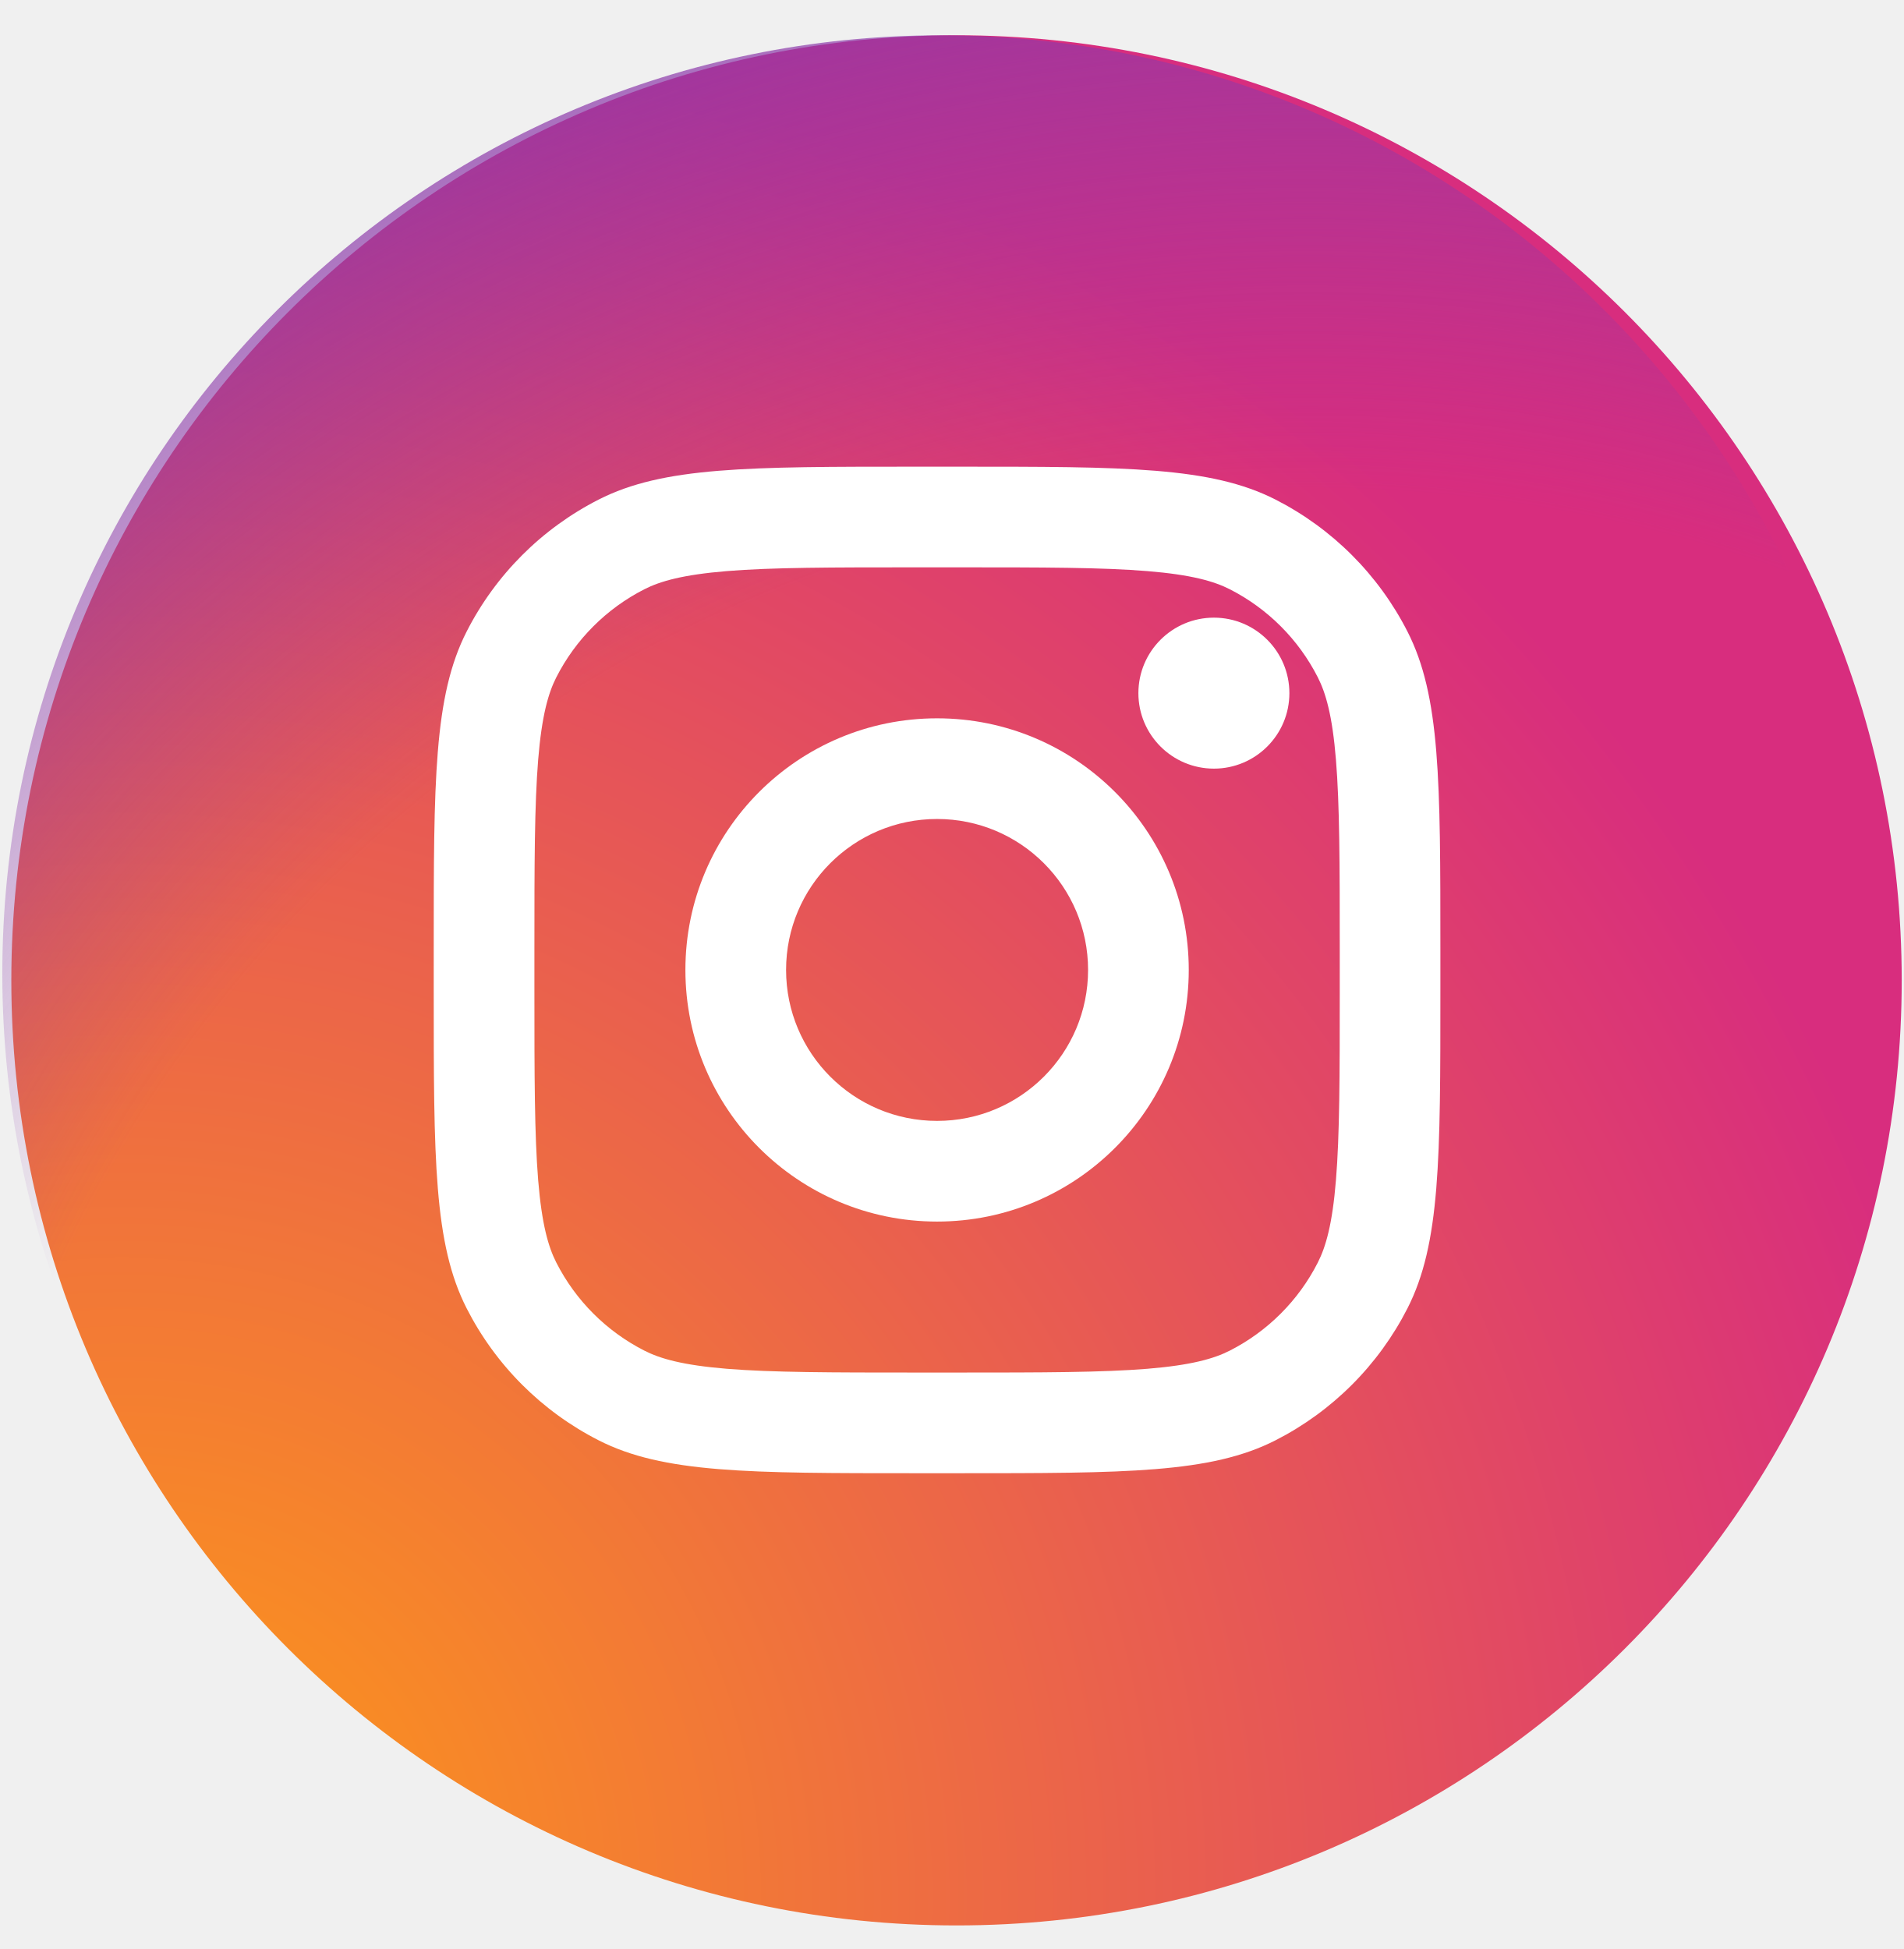
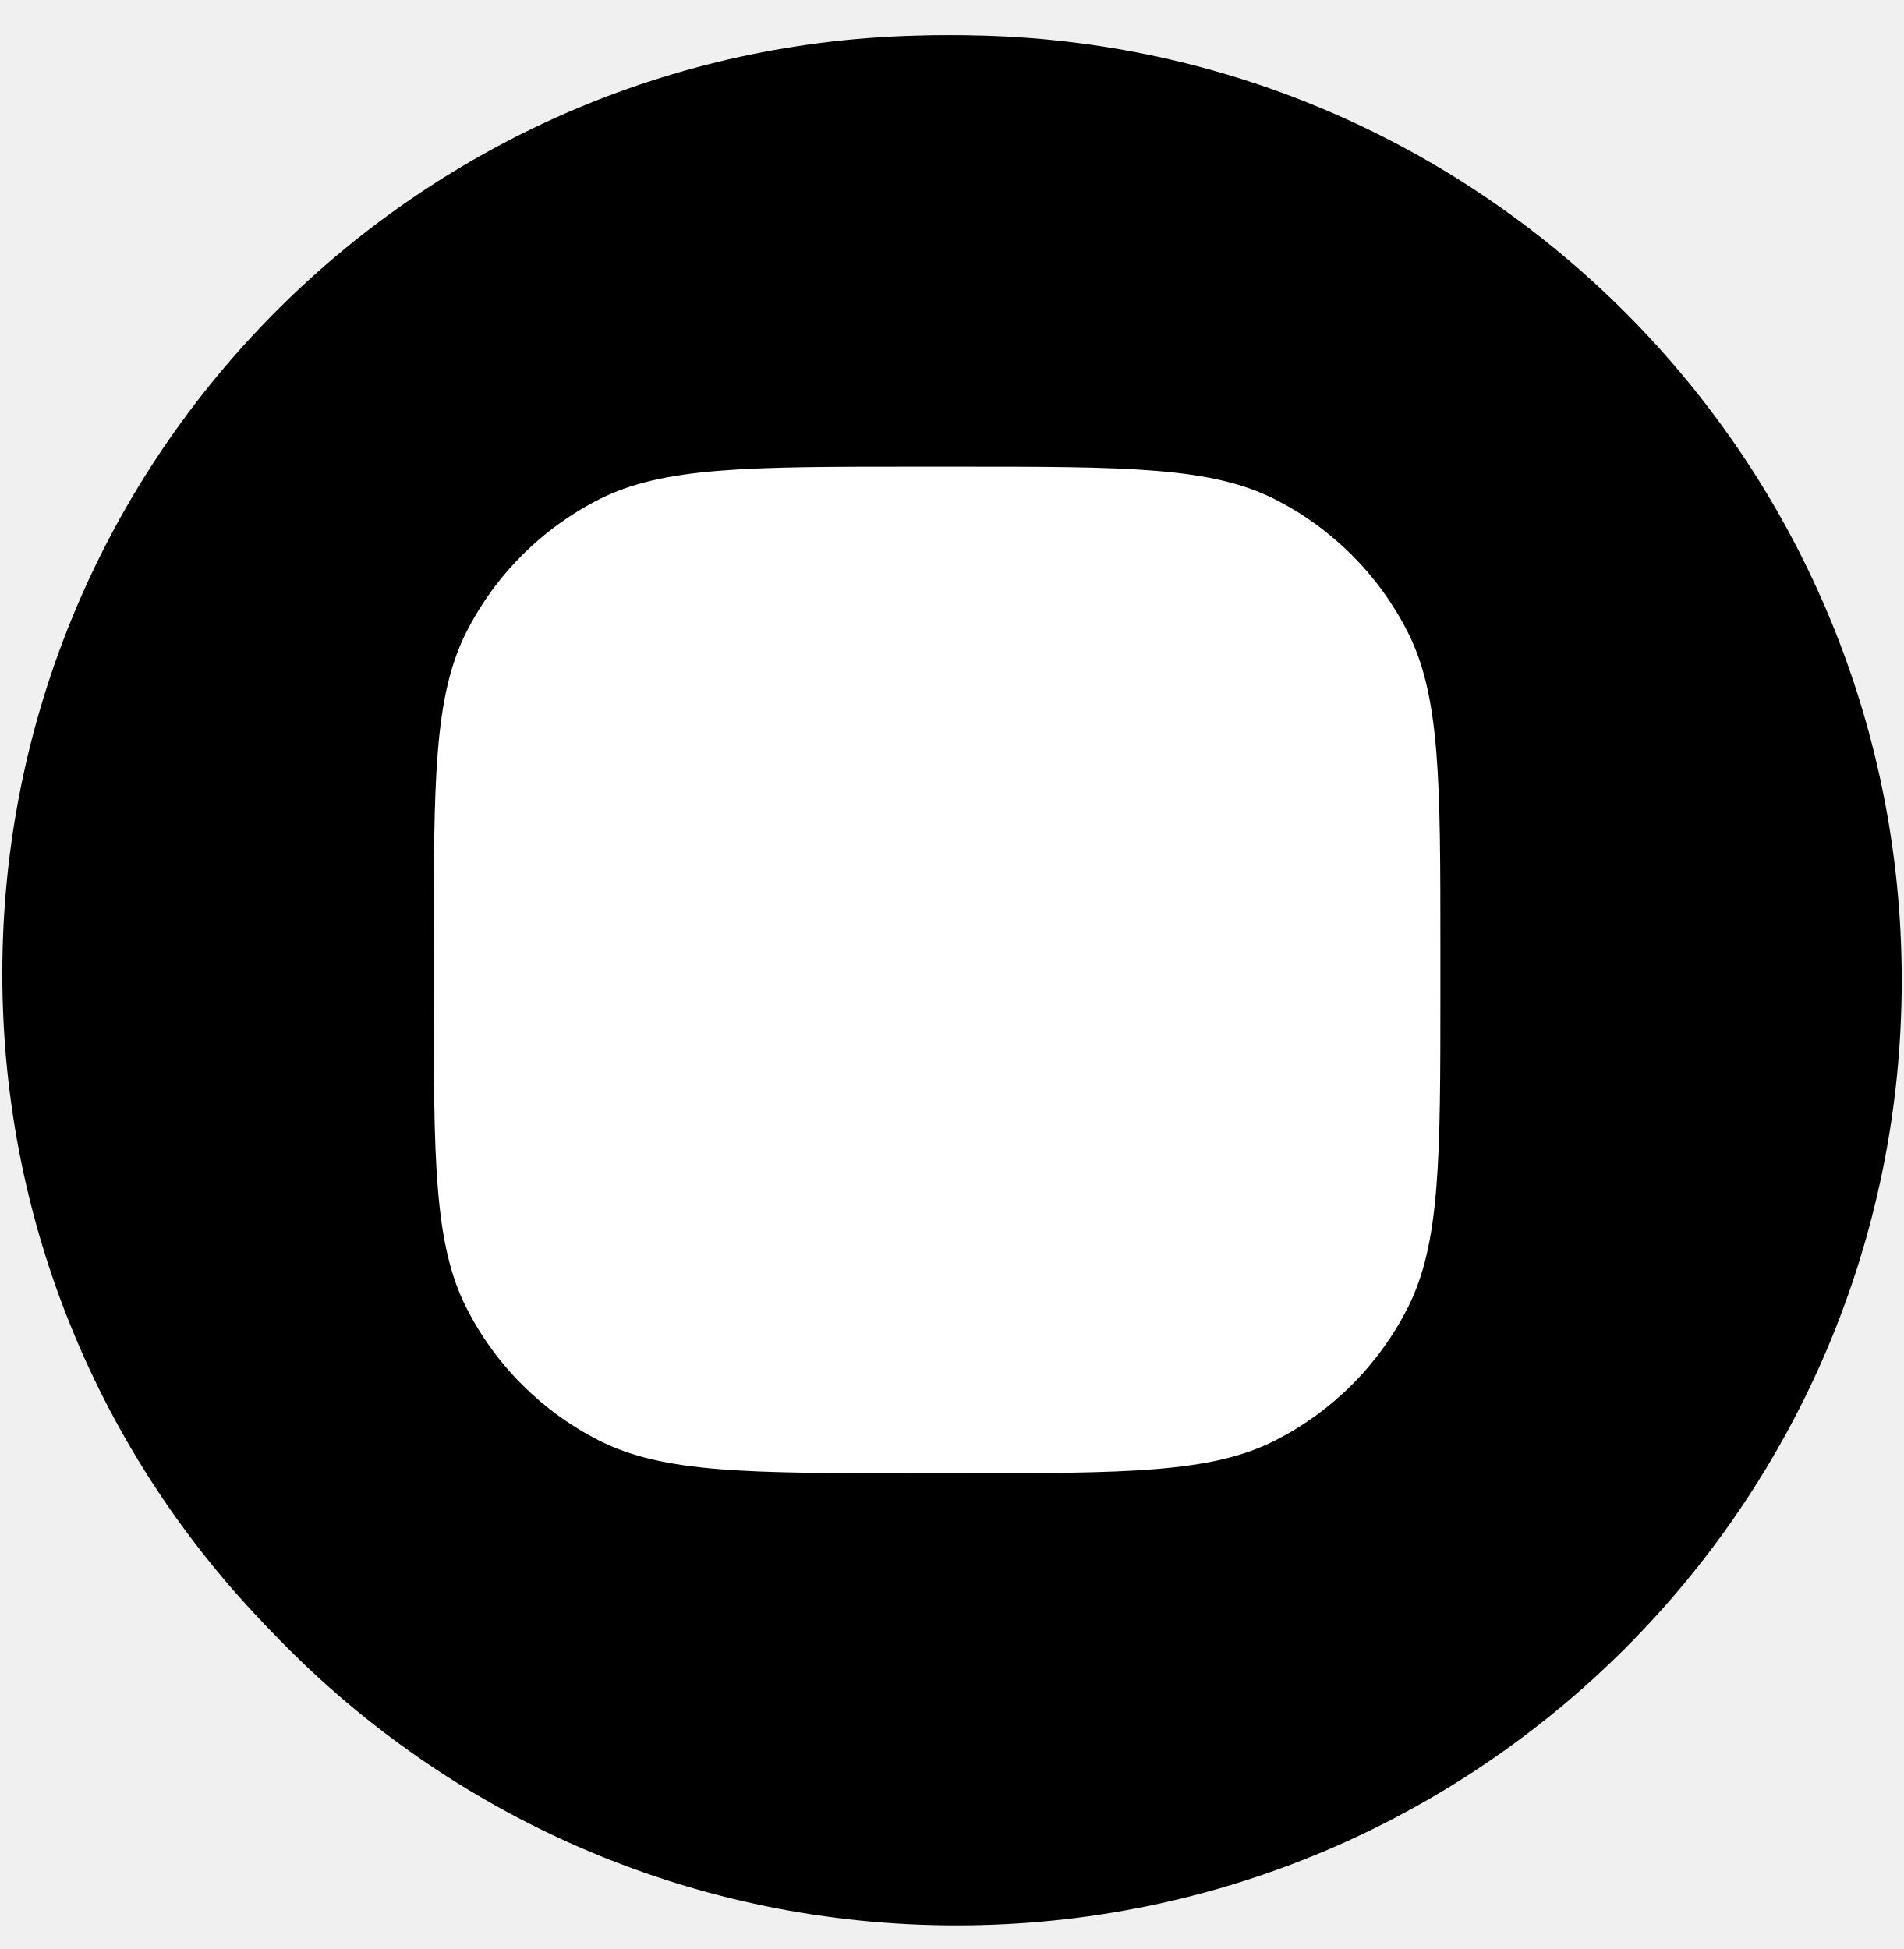
<svg xmlns="http://www.w3.org/2000/svg" width="42" height="43" viewBox="0 0 42 43" fill="none">
  <circle cx="21.101" cy="21.629" r="20.851" fill="url(#paint0_radial_1_4017)" />
  <circle cx="20.753" cy="21.481" r="20.702" fill="url(#paint1_radial_1_4017)" />
  <path d="M28.444 15.293C28.444 16.212 27.698 16.958 26.779 16.958C25.859 16.958 25.113 16.212 25.113 15.293C25.113 14.373 25.859 13.627 26.779 13.627C27.698 13.627 28.444 14.373 28.444 15.293Z" fill="white" />
-   <path fill-rule="evenodd" clip-rule="evenodd" d="M20.672 26.951C23.738 26.951 26.224 24.466 26.224 21.399C26.224 18.333 23.738 15.848 20.672 15.848C17.606 15.848 15.12 18.333 15.12 21.399C15.12 24.466 17.606 26.951 20.672 26.951ZM20.672 24.73C22.512 24.73 24.003 23.239 24.003 21.399C24.003 19.56 22.512 18.069 20.672 18.069C18.832 18.069 17.341 19.56 17.341 21.399C17.341 23.239 18.832 24.73 20.672 24.73Z" fill="white" />
-   <path fill-rule="evenodd" clip-rule="evenodd" d="M9.568 20.955C9.568 17.224 9.568 15.359 10.294 13.934C10.933 12.68 11.952 11.661 13.206 11.022C14.631 10.296 16.497 10.296 20.228 10.296H21.116C24.847 10.296 26.713 10.296 28.138 11.022C29.391 11.661 30.41 12.68 31.049 13.934C31.775 15.359 31.775 17.224 31.775 20.955V21.844C31.775 25.575 31.775 27.44 31.049 28.865C30.41 30.119 29.391 31.138 28.138 31.777C26.713 32.503 24.847 32.503 21.116 32.503H20.228C16.497 32.503 14.631 32.503 13.206 31.777C11.952 31.138 10.933 30.119 10.294 28.865C9.568 27.44 9.568 25.575 9.568 21.844V20.955ZM20.228 12.517H21.116C23.018 12.517 24.311 12.518 25.311 12.6C26.284 12.68 26.782 12.824 27.13 13.001C27.965 13.427 28.645 14.106 29.07 14.942C29.247 15.289 29.392 15.787 29.471 16.761C29.553 17.76 29.555 19.053 29.555 20.955V21.844C29.555 23.746 29.553 25.039 29.471 26.038C29.392 27.012 29.247 27.51 29.07 27.857C28.645 28.693 27.965 29.372 27.13 29.798C26.782 29.975 26.284 30.119 25.311 30.199C24.311 30.28 23.018 30.282 21.116 30.282H20.228C18.325 30.282 17.032 30.28 16.033 30.199C15.059 30.119 14.561 29.975 14.214 29.798C13.378 29.372 12.699 28.693 12.273 27.857C12.096 27.51 11.952 27.012 11.872 26.038C11.791 25.039 11.789 23.746 11.789 21.844V20.955C11.789 19.053 11.791 17.76 11.872 16.761C11.952 15.787 12.096 15.289 12.273 14.942C12.699 14.106 13.378 13.427 14.214 13.001C14.561 12.824 15.059 12.68 16.033 12.6C17.032 12.518 18.325 12.517 20.228 12.517Z" fill="white" />
+   <path fillRule="evenodd" clipRule="evenodd" d="M20.672 26.951C23.738 26.951 26.224 24.466 26.224 21.399C26.224 18.333 23.738 15.848 20.672 15.848C17.606 15.848 15.12 18.333 15.12 21.399C15.12 24.466 17.606 26.951 20.672 26.951ZM20.672 24.73C22.512 24.73 24.003 23.239 24.003 21.399C24.003 19.56 22.512 18.069 20.672 18.069C18.832 18.069 17.341 19.56 17.341 21.399C17.341 23.239 18.832 24.73 20.672 24.73Z" fill="white" />
+   <path fillRule="evenodd" clipRule="evenodd" d="M9.568 20.955C9.568 17.224 9.568 15.359 10.294 13.934C10.933 12.68 11.952 11.661 13.206 11.022C14.631 10.296 16.497 10.296 20.228 10.296H21.116C24.847 10.296 26.713 10.296 28.138 11.022C29.391 11.661 30.41 12.68 31.049 13.934C31.775 15.359 31.775 17.224 31.775 20.955V21.844C31.775 25.575 31.775 27.44 31.049 28.865C30.41 30.119 29.391 31.138 28.138 31.777C26.713 32.503 24.847 32.503 21.116 32.503H20.228C16.497 32.503 14.631 32.503 13.206 31.777C11.952 31.138 10.933 30.119 10.294 28.865C9.568 27.44 9.568 25.575 9.568 21.844V20.955ZM20.228 12.517H21.116C23.018 12.517 24.311 12.518 25.311 12.6C26.284 12.68 26.782 12.824 27.13 13.001C27.965 13.427 28.645 14.106 29.07 14.942C29.247 15.289 29.392 15.787 29.471 16.761C29.553 17.76 29.555 19.053 29.555 20.955V21.844C29.555 23.746 29.553 25.039 29.471 26.038C29.392 27.012 29.247 27.51 29.07 27.857C28.645 28.693 27.965 29.372 27.13 29.798C26.782 29.975 26.284 30.119 25.311 30.199C24.311 30.28 23.018 30.282 21.116 30.282H20.228C18.325 30.282 17.032 30.28 16.033 30.199C15.059 30.119 14.561 29.975 14.214 29.798C13.378 29.372 12.699 28.693 12.273 27.857C12.096 27.51 11.952 27.012 11.872 26.038C11.791 25.039 11.789 23.746 11.789 21.844V20.955C11.789 19.053 11.791 17.76 11.872 16.761C11.952 15.787 12.096 15.289 12.273 14.942C12.699 14.106 13.378 13.427 14.214 13.001C14.561 12.824 15.059 12.68 16.033 12.6C17.032 12.518 18.325 12.517 20.228 12.517Z" fill="white" />
  <defs>
    <radialGradient id="paint0_radial_1_4017" cx="0" cy="0" r="1" gradientUnits="userSpaceOnUse" gradientTransform="translate(2.94886 41.5665) scale(52.9451)">
-       <stop offset="0.09" stop-color="#FA8F21" />
-       <stop offset="0.78" stop-color="#D82D7E" />
+       <stop offset="0.09" stopColor="#FA8F21" />
+       <stop offset="0.78" stopColor="#D82D7E" />
    </radialGradient>
    <radialGradient id="paint1_radial_1_4017" cx="0" cy="0" r="1" gradientUnits="userSpaceOnUse" gradientTransform="translate(28.7298 39.9462) scale(46.2599 45.8335)">
-       <stop offset="0.64" stop-color="#8C3AAA" stop-opacity="0" />
-       <stop offset="1" stop-color="#8C3AAA" />
+       <stop offset="0.64" stopColor="#8C3AAA" stopOpacity="0" />
+       <stop offset="1" stopColor="#8C3AAA" />
    </radialGradient>
  </defs>
</svg>
